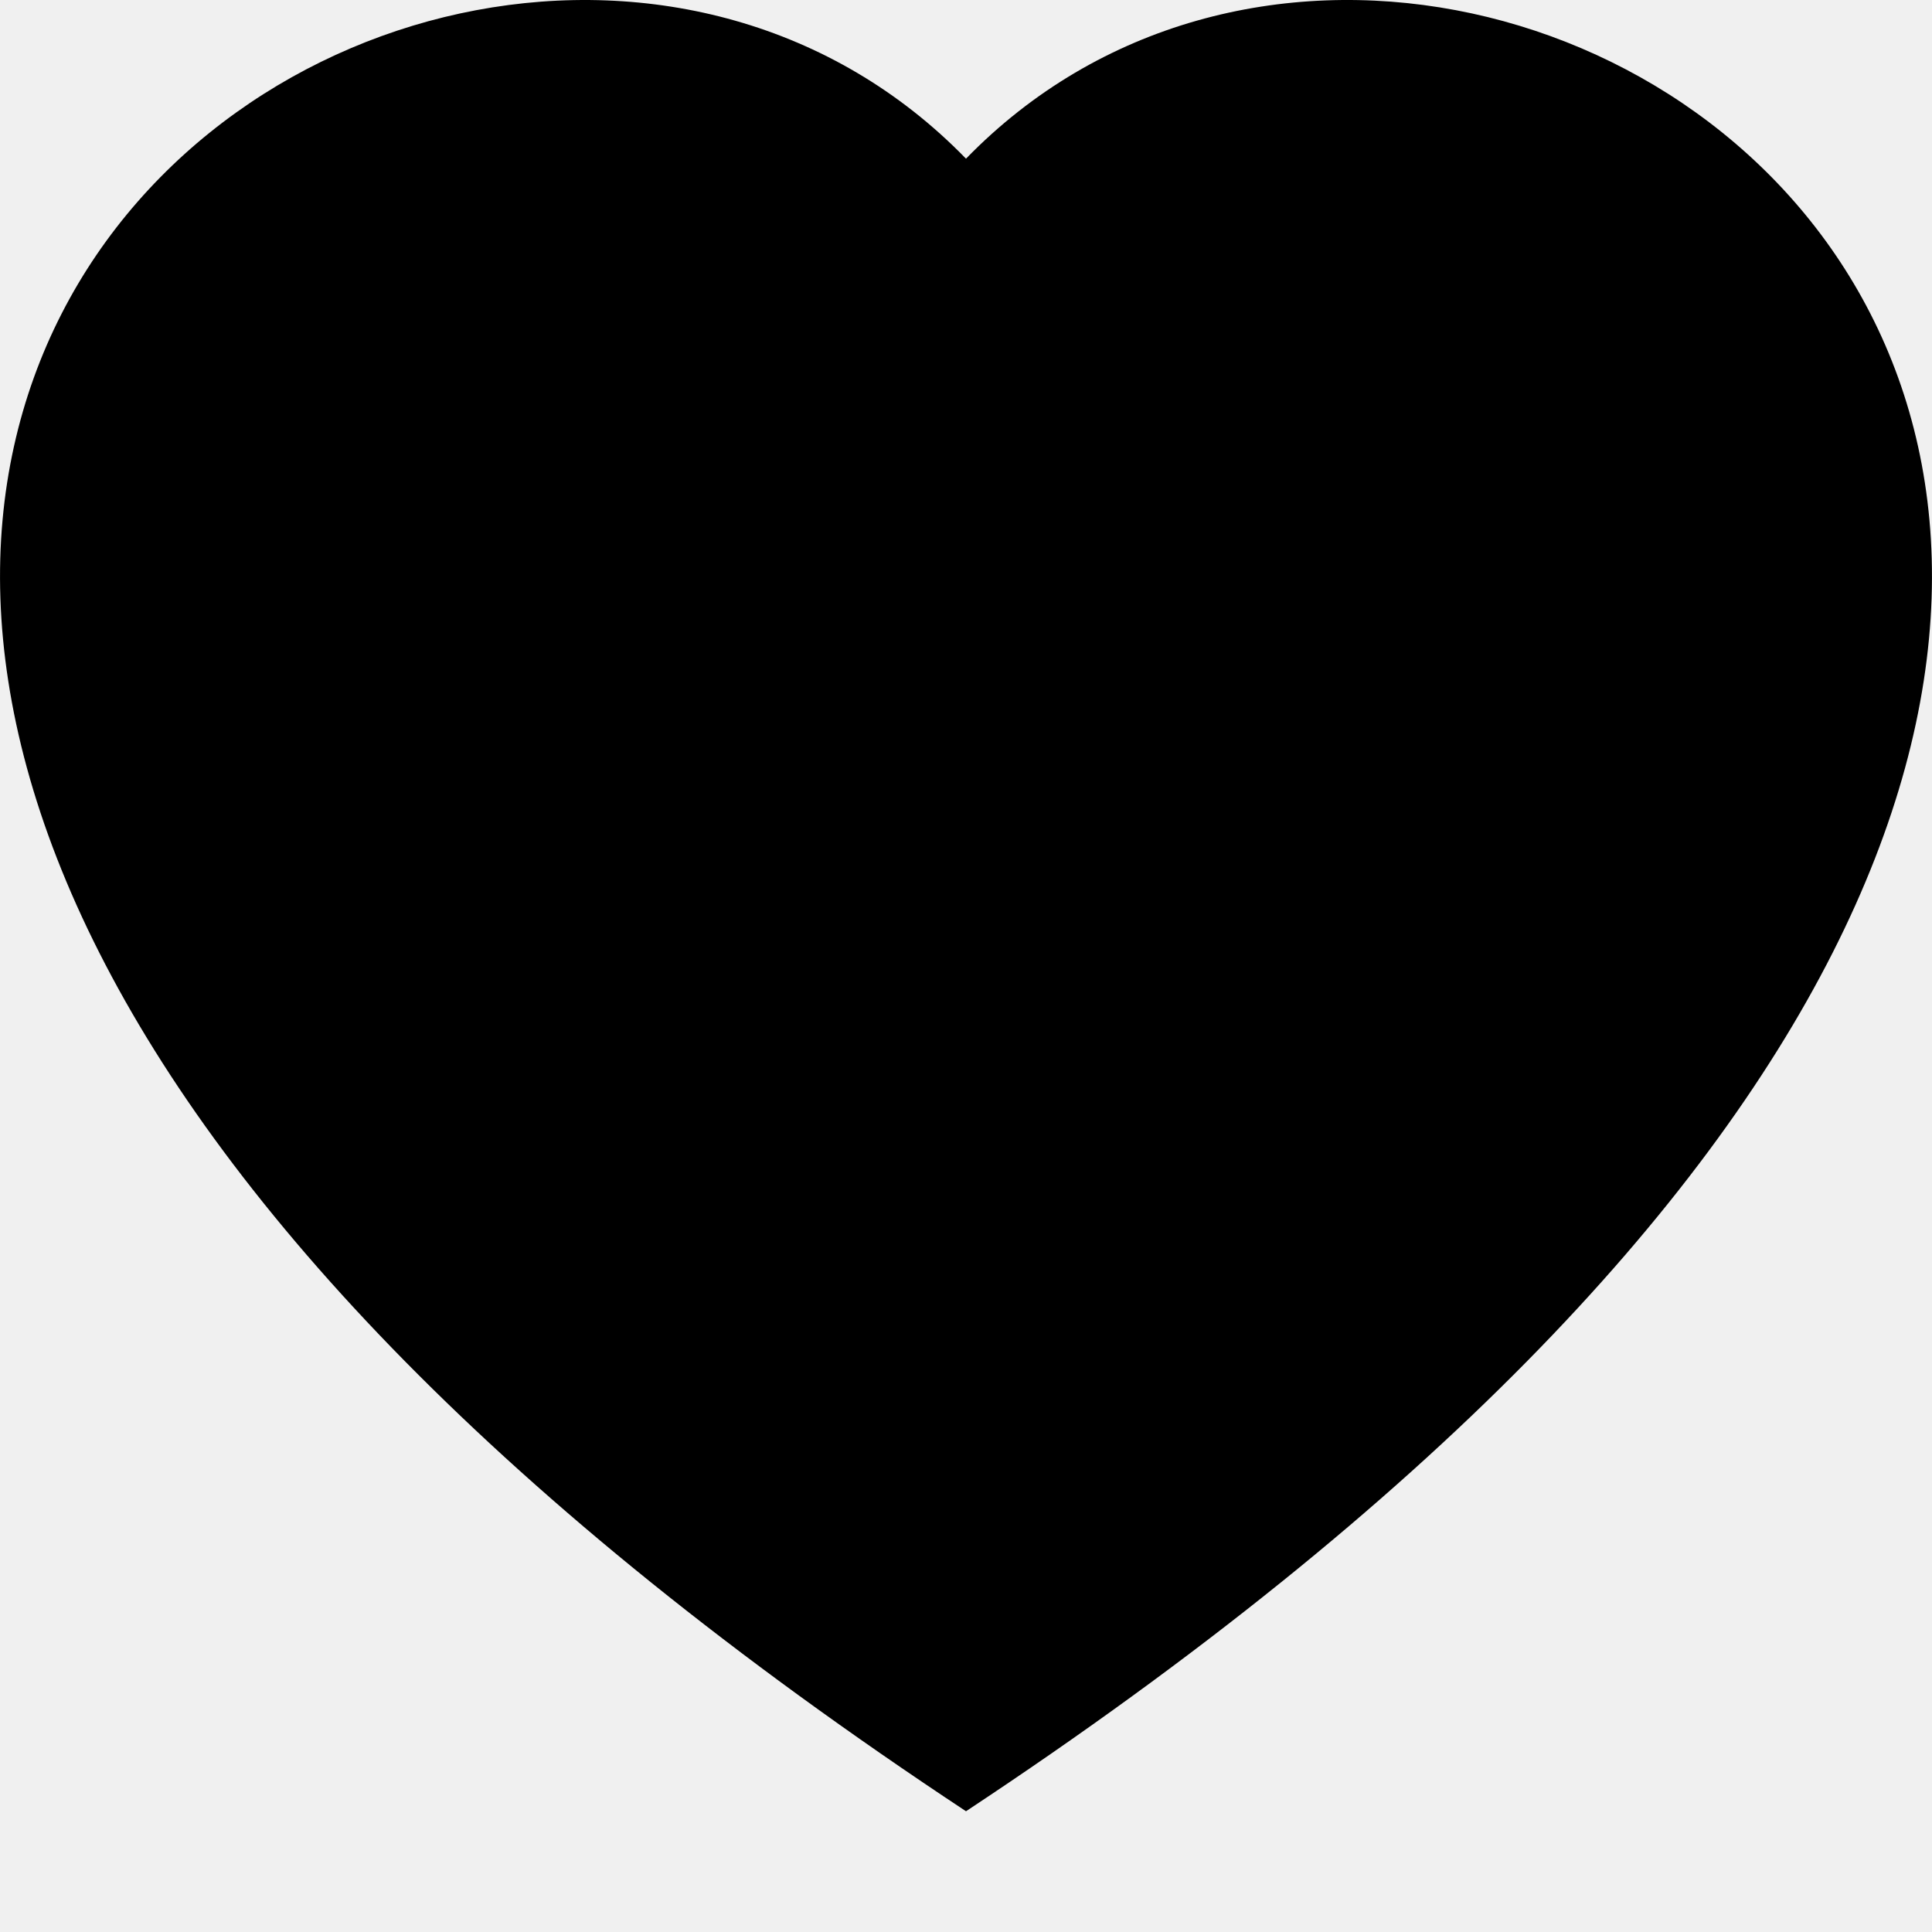
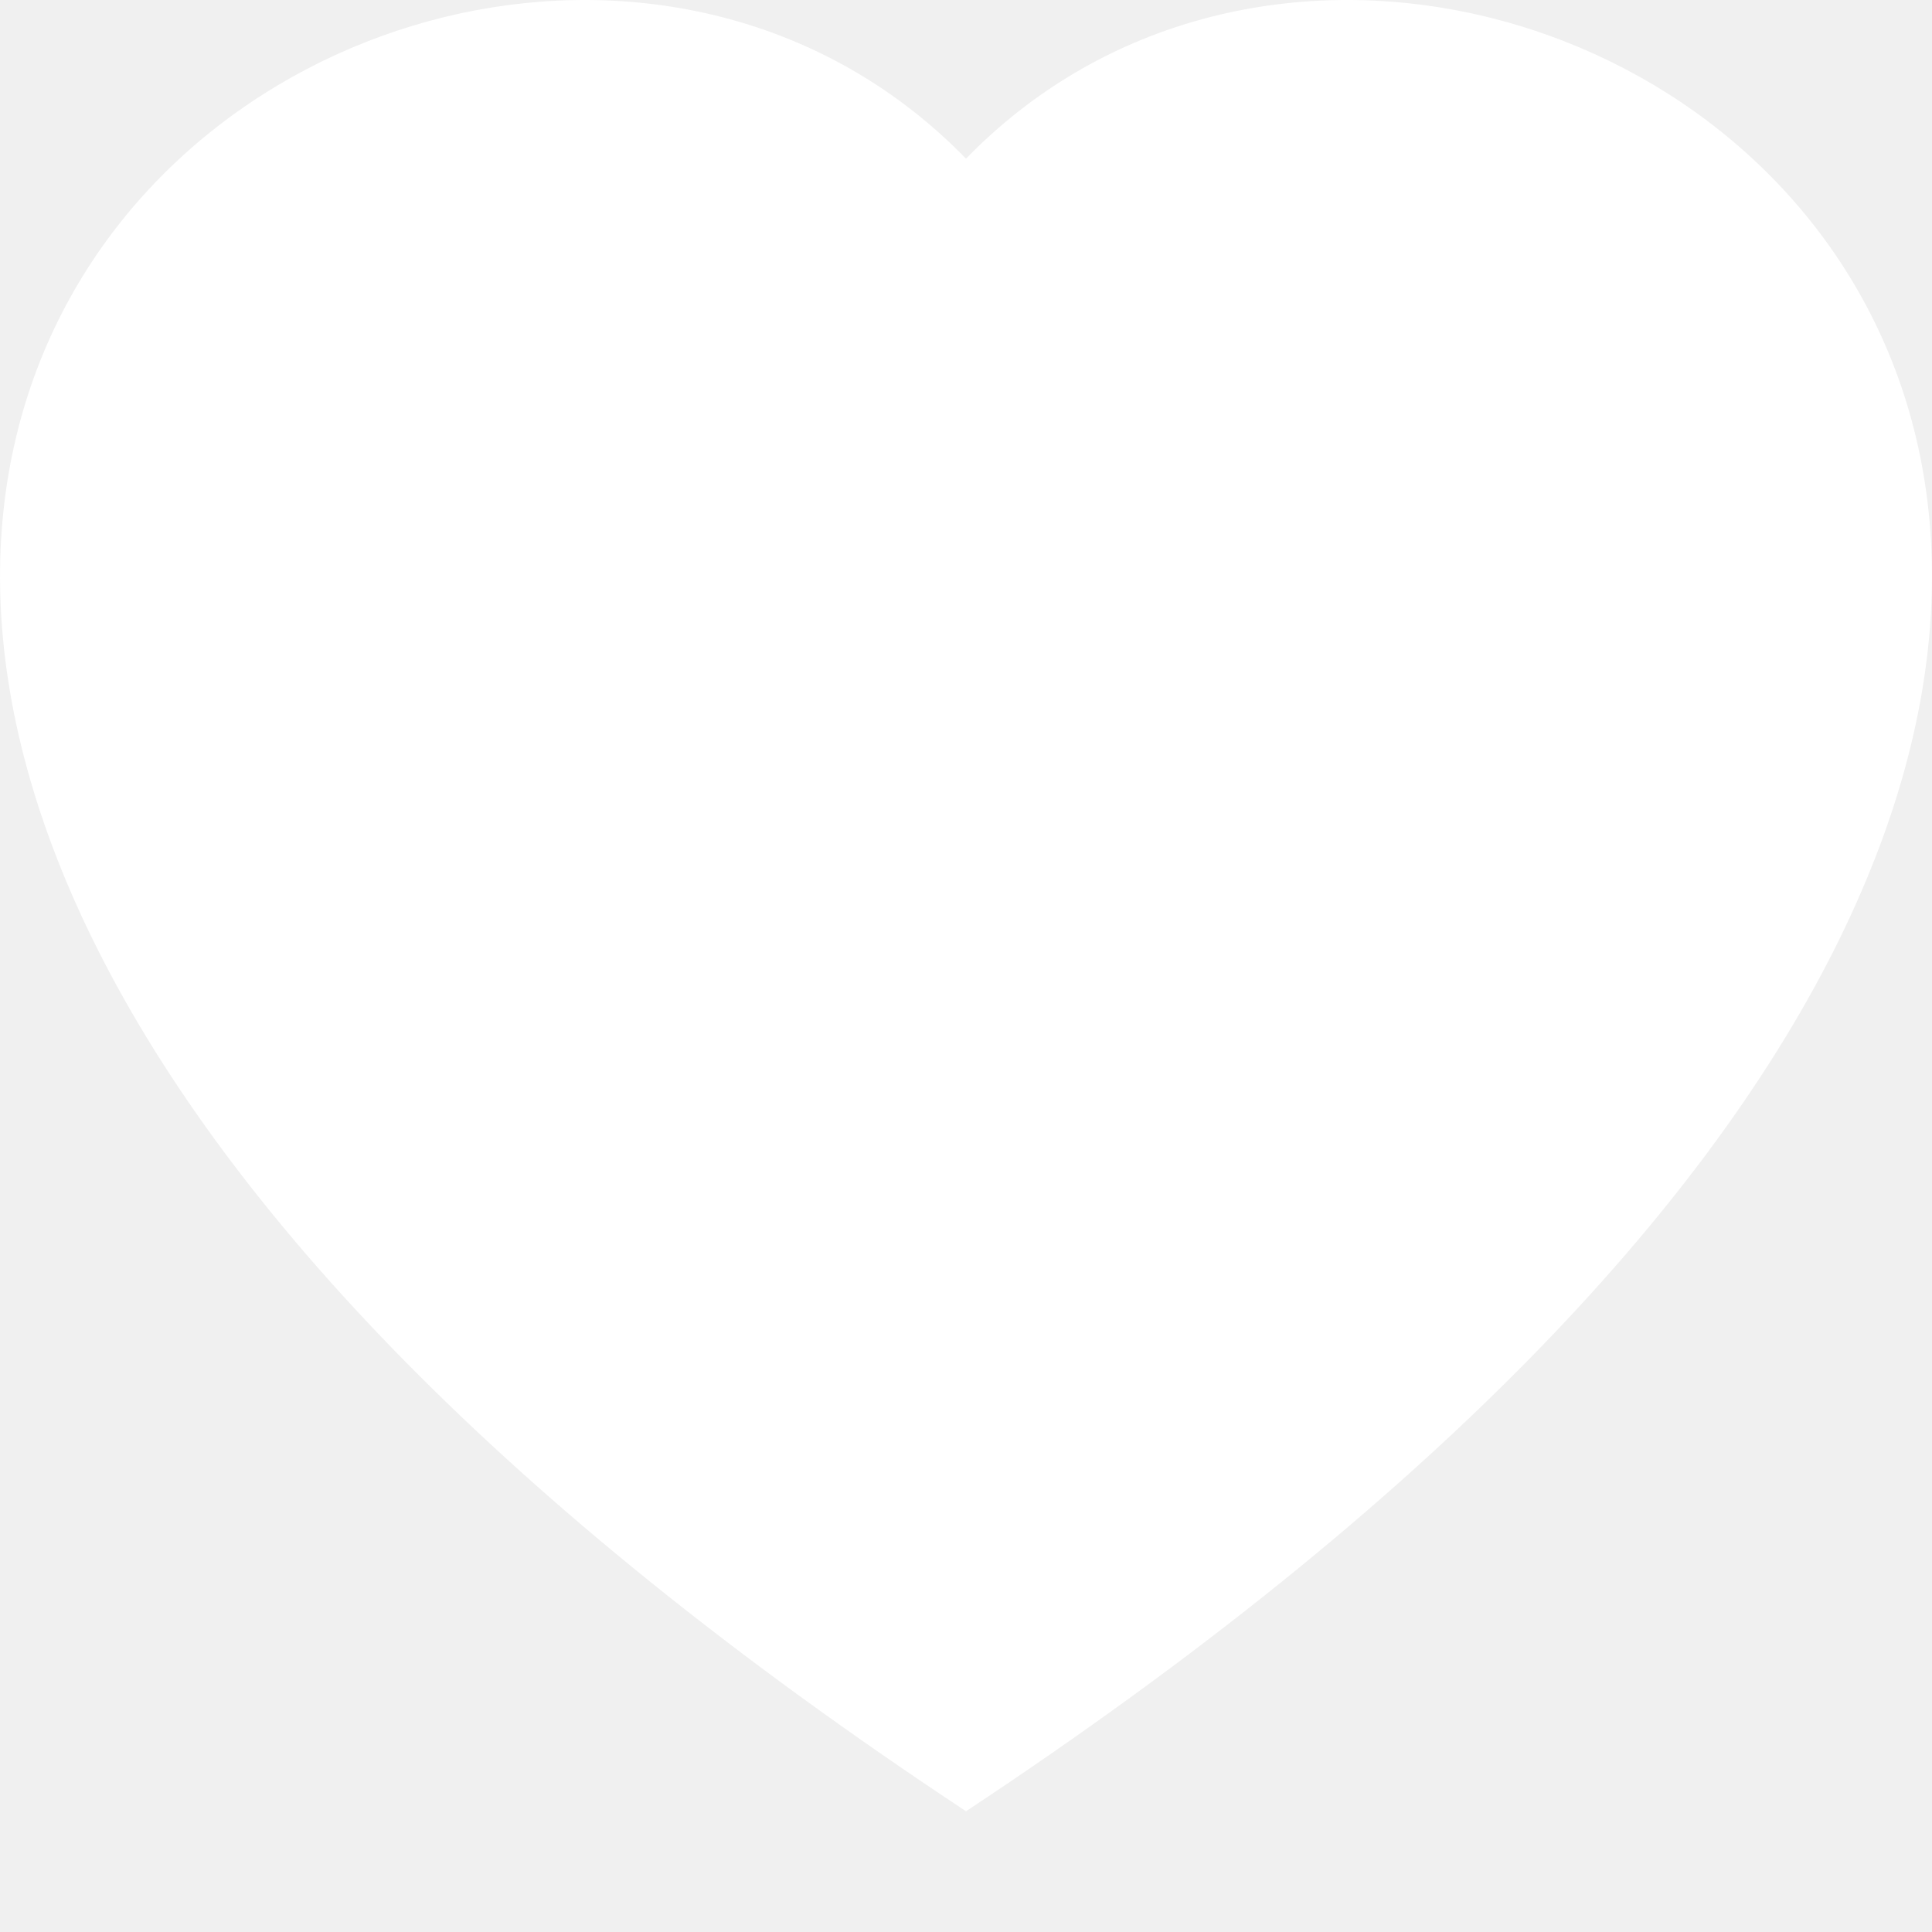
- <svg xmlns="http://www.w3.org/2000/svg" width="16" height="16" fill="currentColor" class="bi bi-heart-fill" viewBox="0 0 16 16">
+ <svg xmlns="http://www.w3.org/2000/svg" width="16" height="16" fill="white" class="bi bi-heart-fill" viewBox="0 0 16 16">
  <path fill-rule="evenodd" d="M8 1.314C12.438-3.248 23.534 4.735 8 15-7.534 4.736 3.562-3.248 8 1.314" />
</svg>
